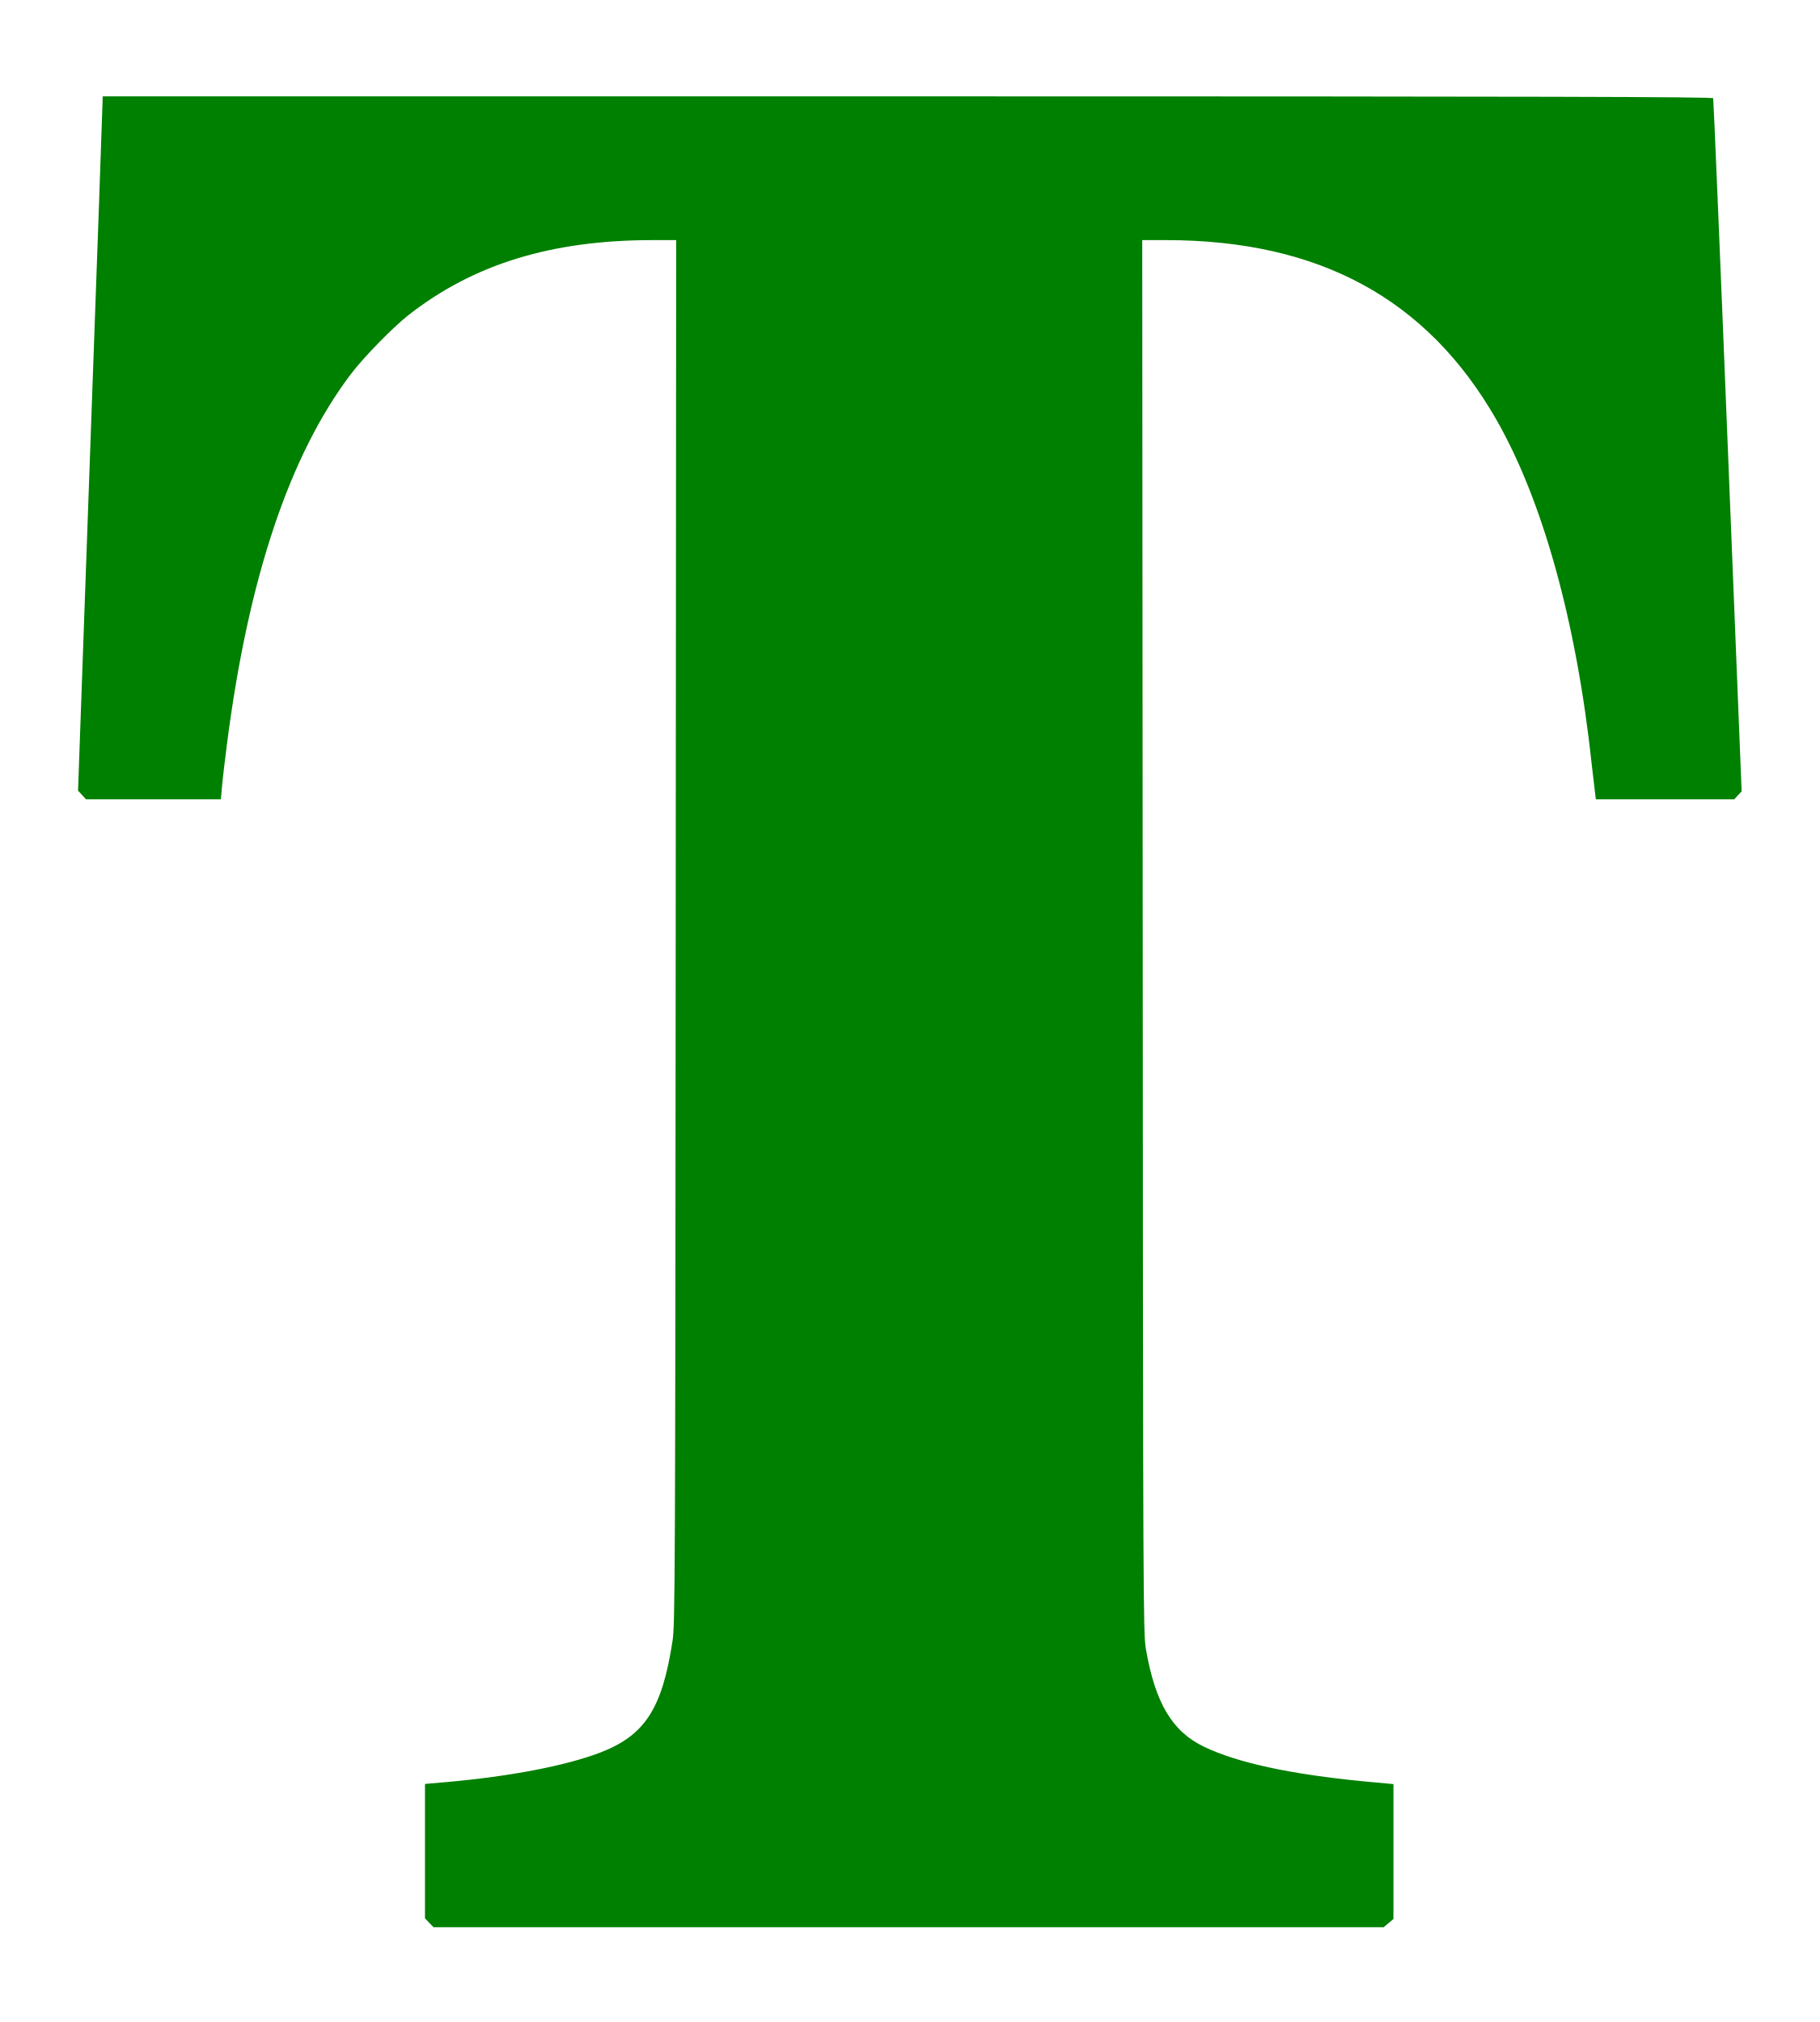
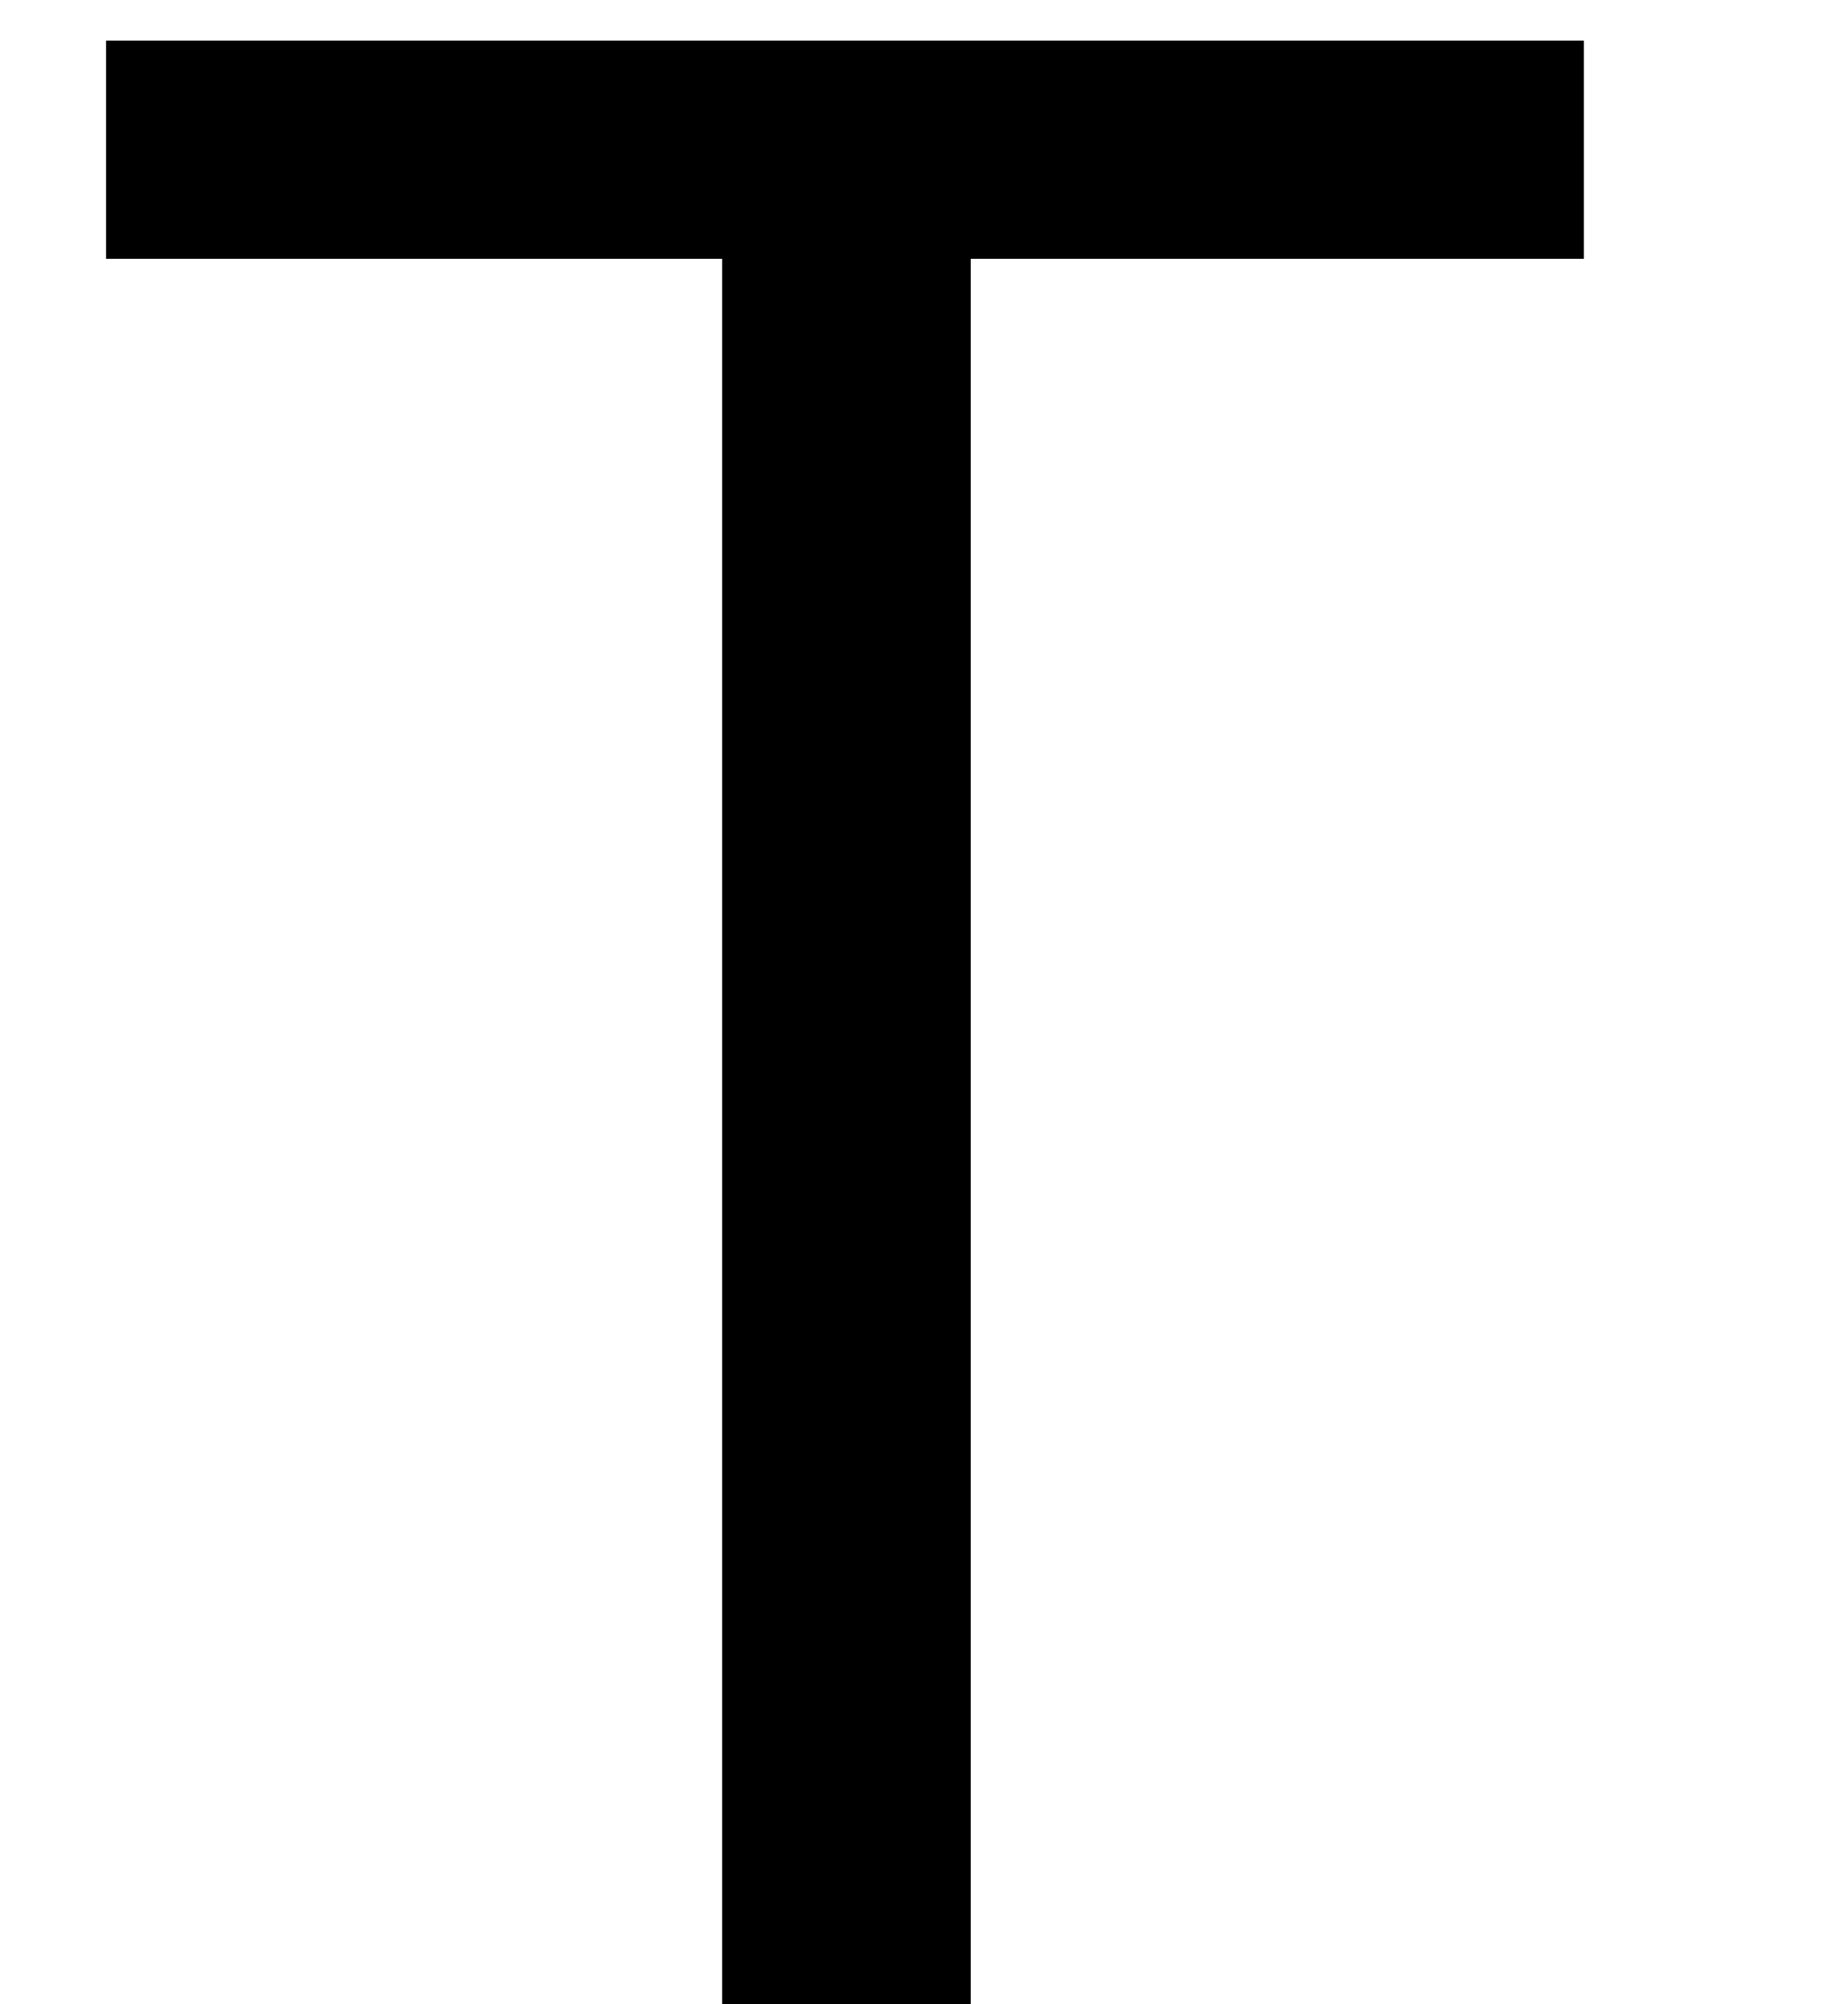
- <svg xmlns="http://www.w3.org/2000/svg" height="1280pt" preserveAspectRatio="xMidYMid meet" version="1.0" viewBox="0 0 1152 1280" width="1152pt">
-   <g fill="green" transform="translate(0,1280) scale(0.1,-0.1)">
-     <path d="M649 12153 c0 -21 -35 -1010 -78 -2198 l-77 -2160 25 -27 25 -28 427 0 427 0 7 78 c3 42 18 163 31 267 135 1054 396 1833 785 2347 83 109 264 294 364 373 414 324 907 475 1547 475 l148 0 -3 -4377 c-3 -4086 -4 -4386 -20 -4490 -66 -432 -176 -600 -462 -709 -220 -83 -565 -149 -967 -185 l-138 -12 0 -425 0 -426 27 -28 27 -28 3007 0 3007 0 31 26 31 26 0 427 0 427 -184 17 c-466 45 -805 118 -1016 220 -201 97 -308 277 -367 619 -17 98 -18 329 -20 4511 l-3 4407 152 0 c969 -1 1650 -371 2088 -1134 294 -512 508 -1283 604 -2176 9 -80 19 -164 22 -187 l5 -43 438 0 438 0 23 25 24 25 -88 2188 c-48 1203 -90 2193 -92 2200 -3 9 -1031 12 -5099 12 l-5095 0 -1 -37z" />
+ <svg xmlns="http://www.w3.org/2000/svg" id="svg24" version="1.1" viewBox="0 0 59 64" height="64mm" width="59mm">
+   <defs id="defs18" />
+   <g transform="translate(0,-233)" id="layer1">
+     <flowRoot style="font-style:normal;font-weight:normal;font-size:40px;line-height:1.25;font-family:sans-serif;text-align:end;letter-spacing:0px;word-spacing:0px;text-anchor:end;fill:#000000;fill-opacity:1;stroke:none" id="flowRoot26" xml:space="preserve">
+       <flowRegion style="text-align:end;text-anchor:end" id="flowRegion28">
+         <rect style="text-align:end;text-anchor:end" y="3.667" x="-2.857" height="385.714" width="380" id="rect30" />
+       </flowRegion>
+       <flowPara id="flowPara32" />
+     </flowRoot>
+     <text xml:space="preserve" style="font-style:normal;font-weight:normal;font-size:88.194px;line-height:1.25;font-family:sans-serif;text-align:start;letter-spacing:0px;word-spacing:0px;text-anchor:start;fill:#000000;fill-opacity:1;stroke:none;stroke-width:0.265;" x="-24.682" y="297.263" id="text5514">
+       <tspan x="2.513" y="297.263" id="tspan5512" style="stroke-width:0.265;text-anchor:start;text-align:start;">
+         <tspan x="2.513" y="297.263" id="tspan5510" style="stroke-width:0.265;text-anchor:start;text-align:start;">T</tspan>
+       </tspan>
+     </text>
  </g>
</svg>
